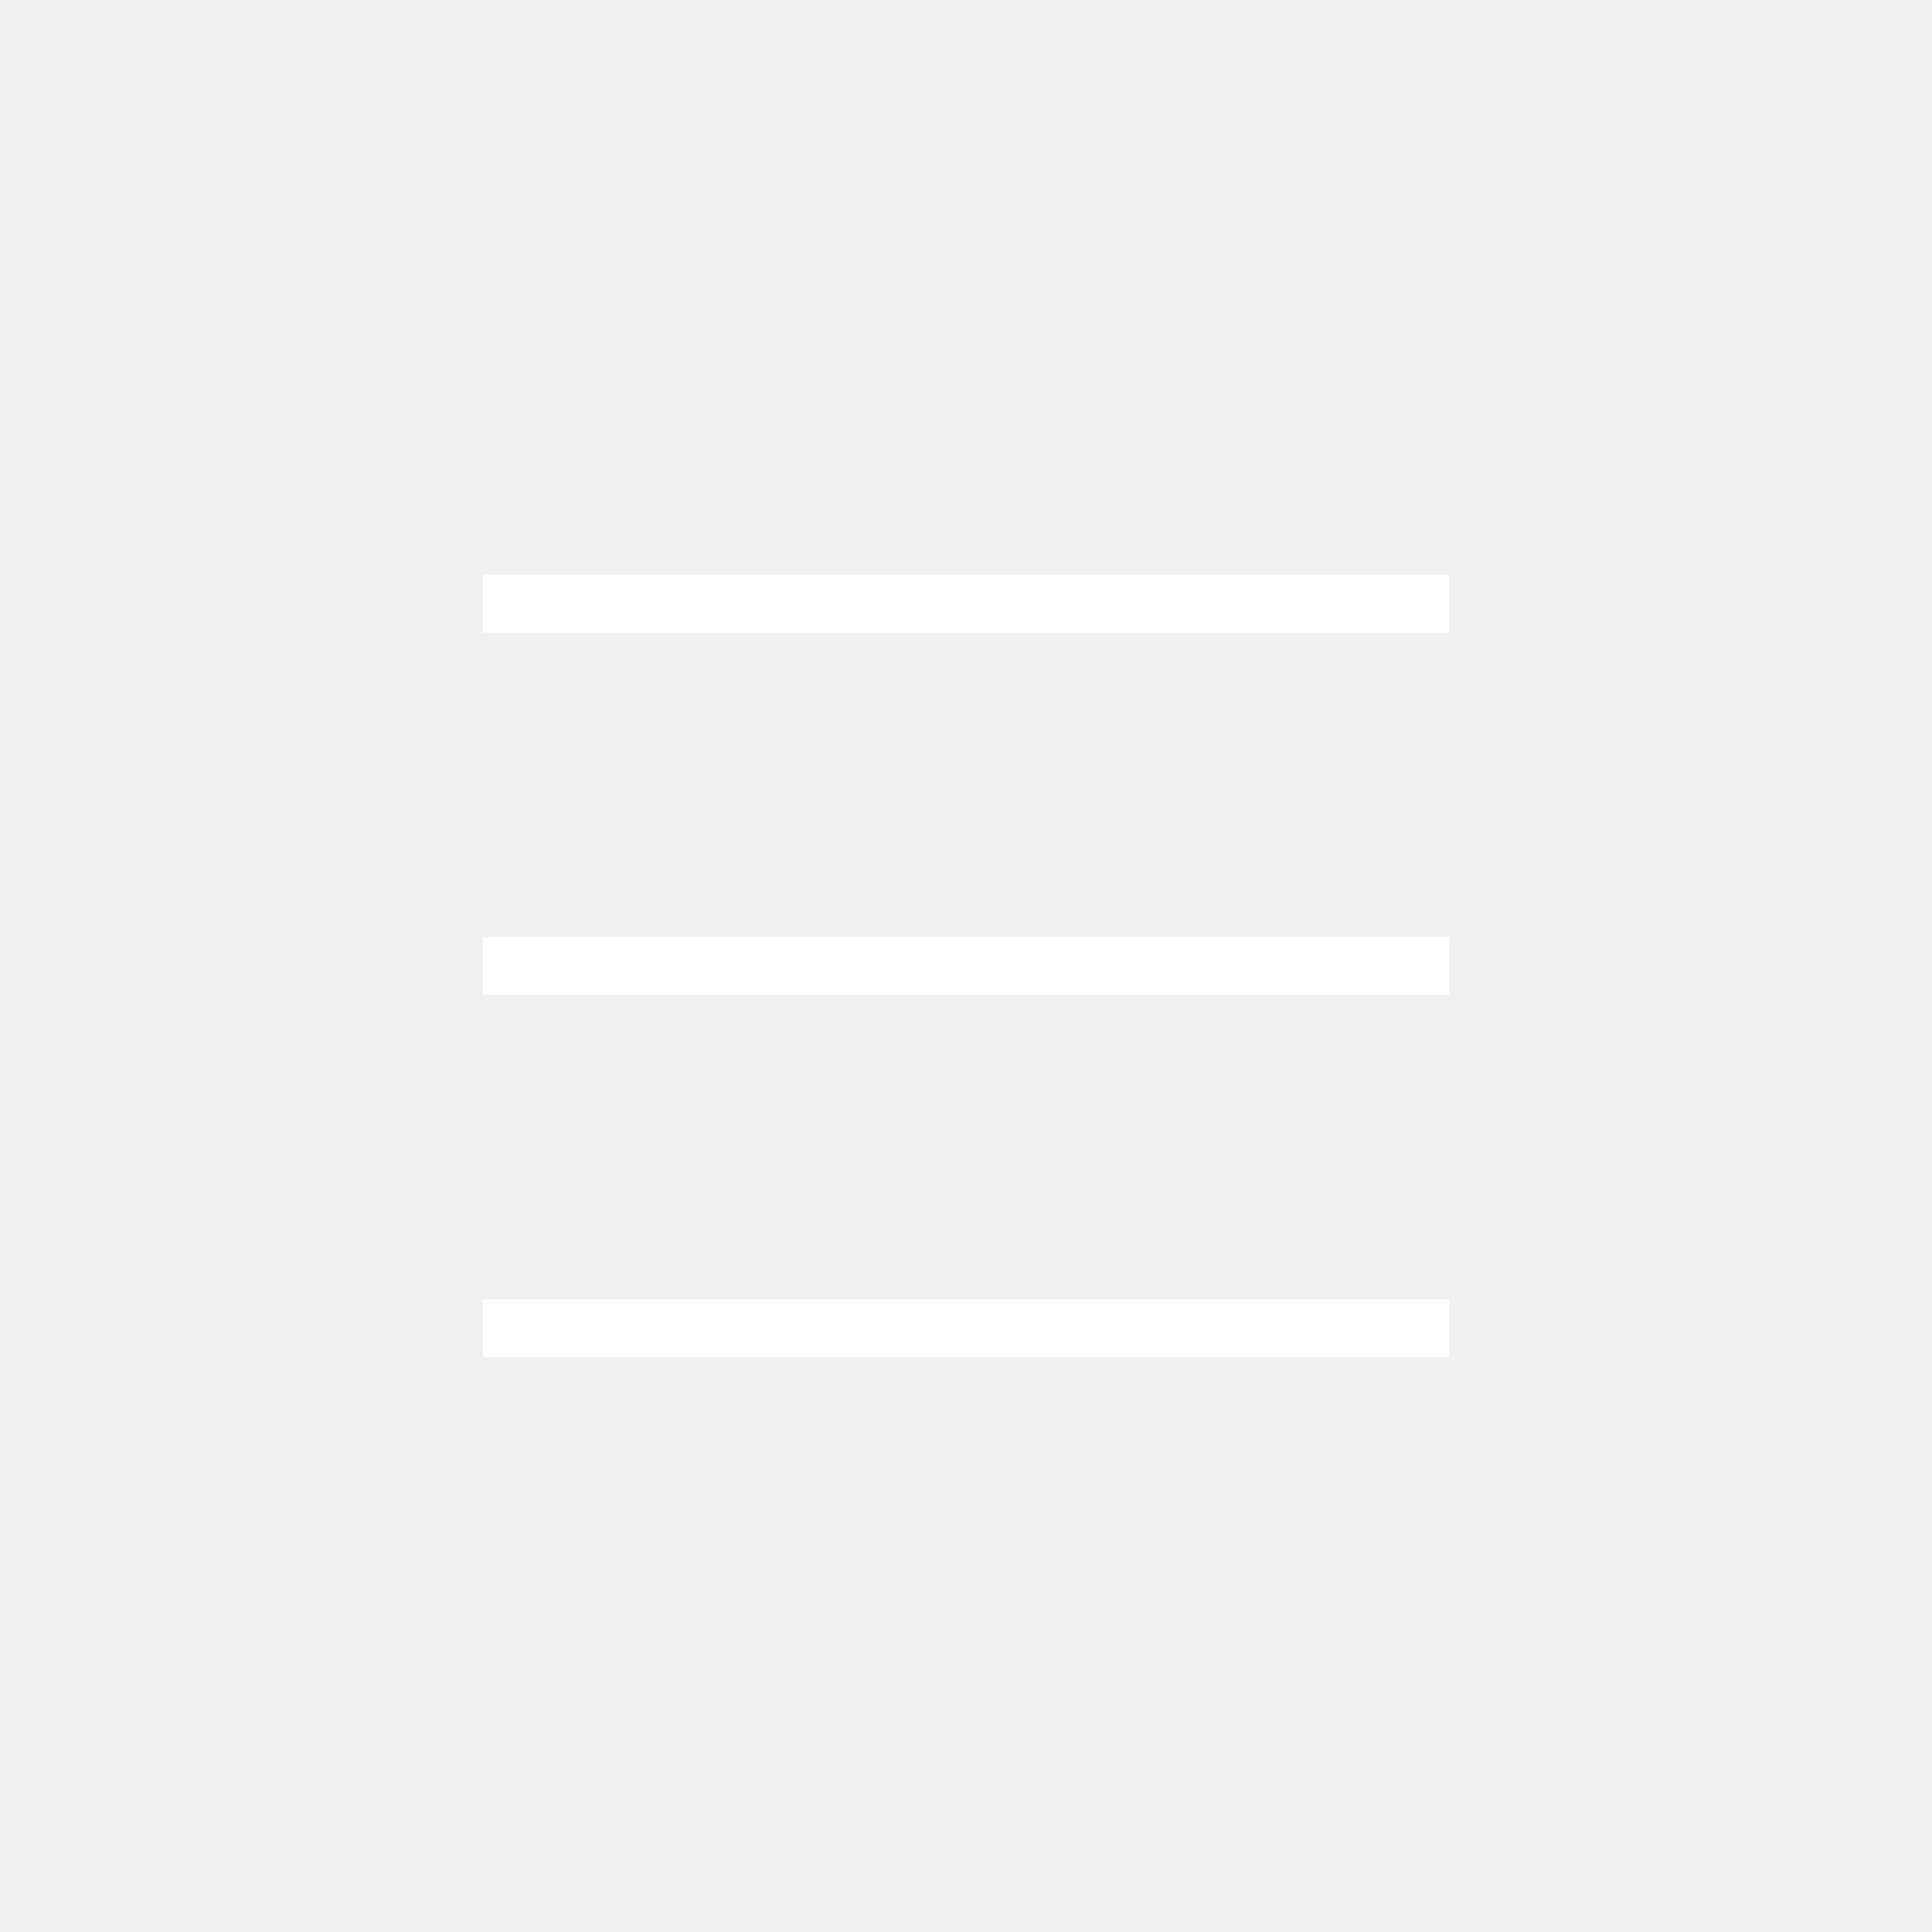
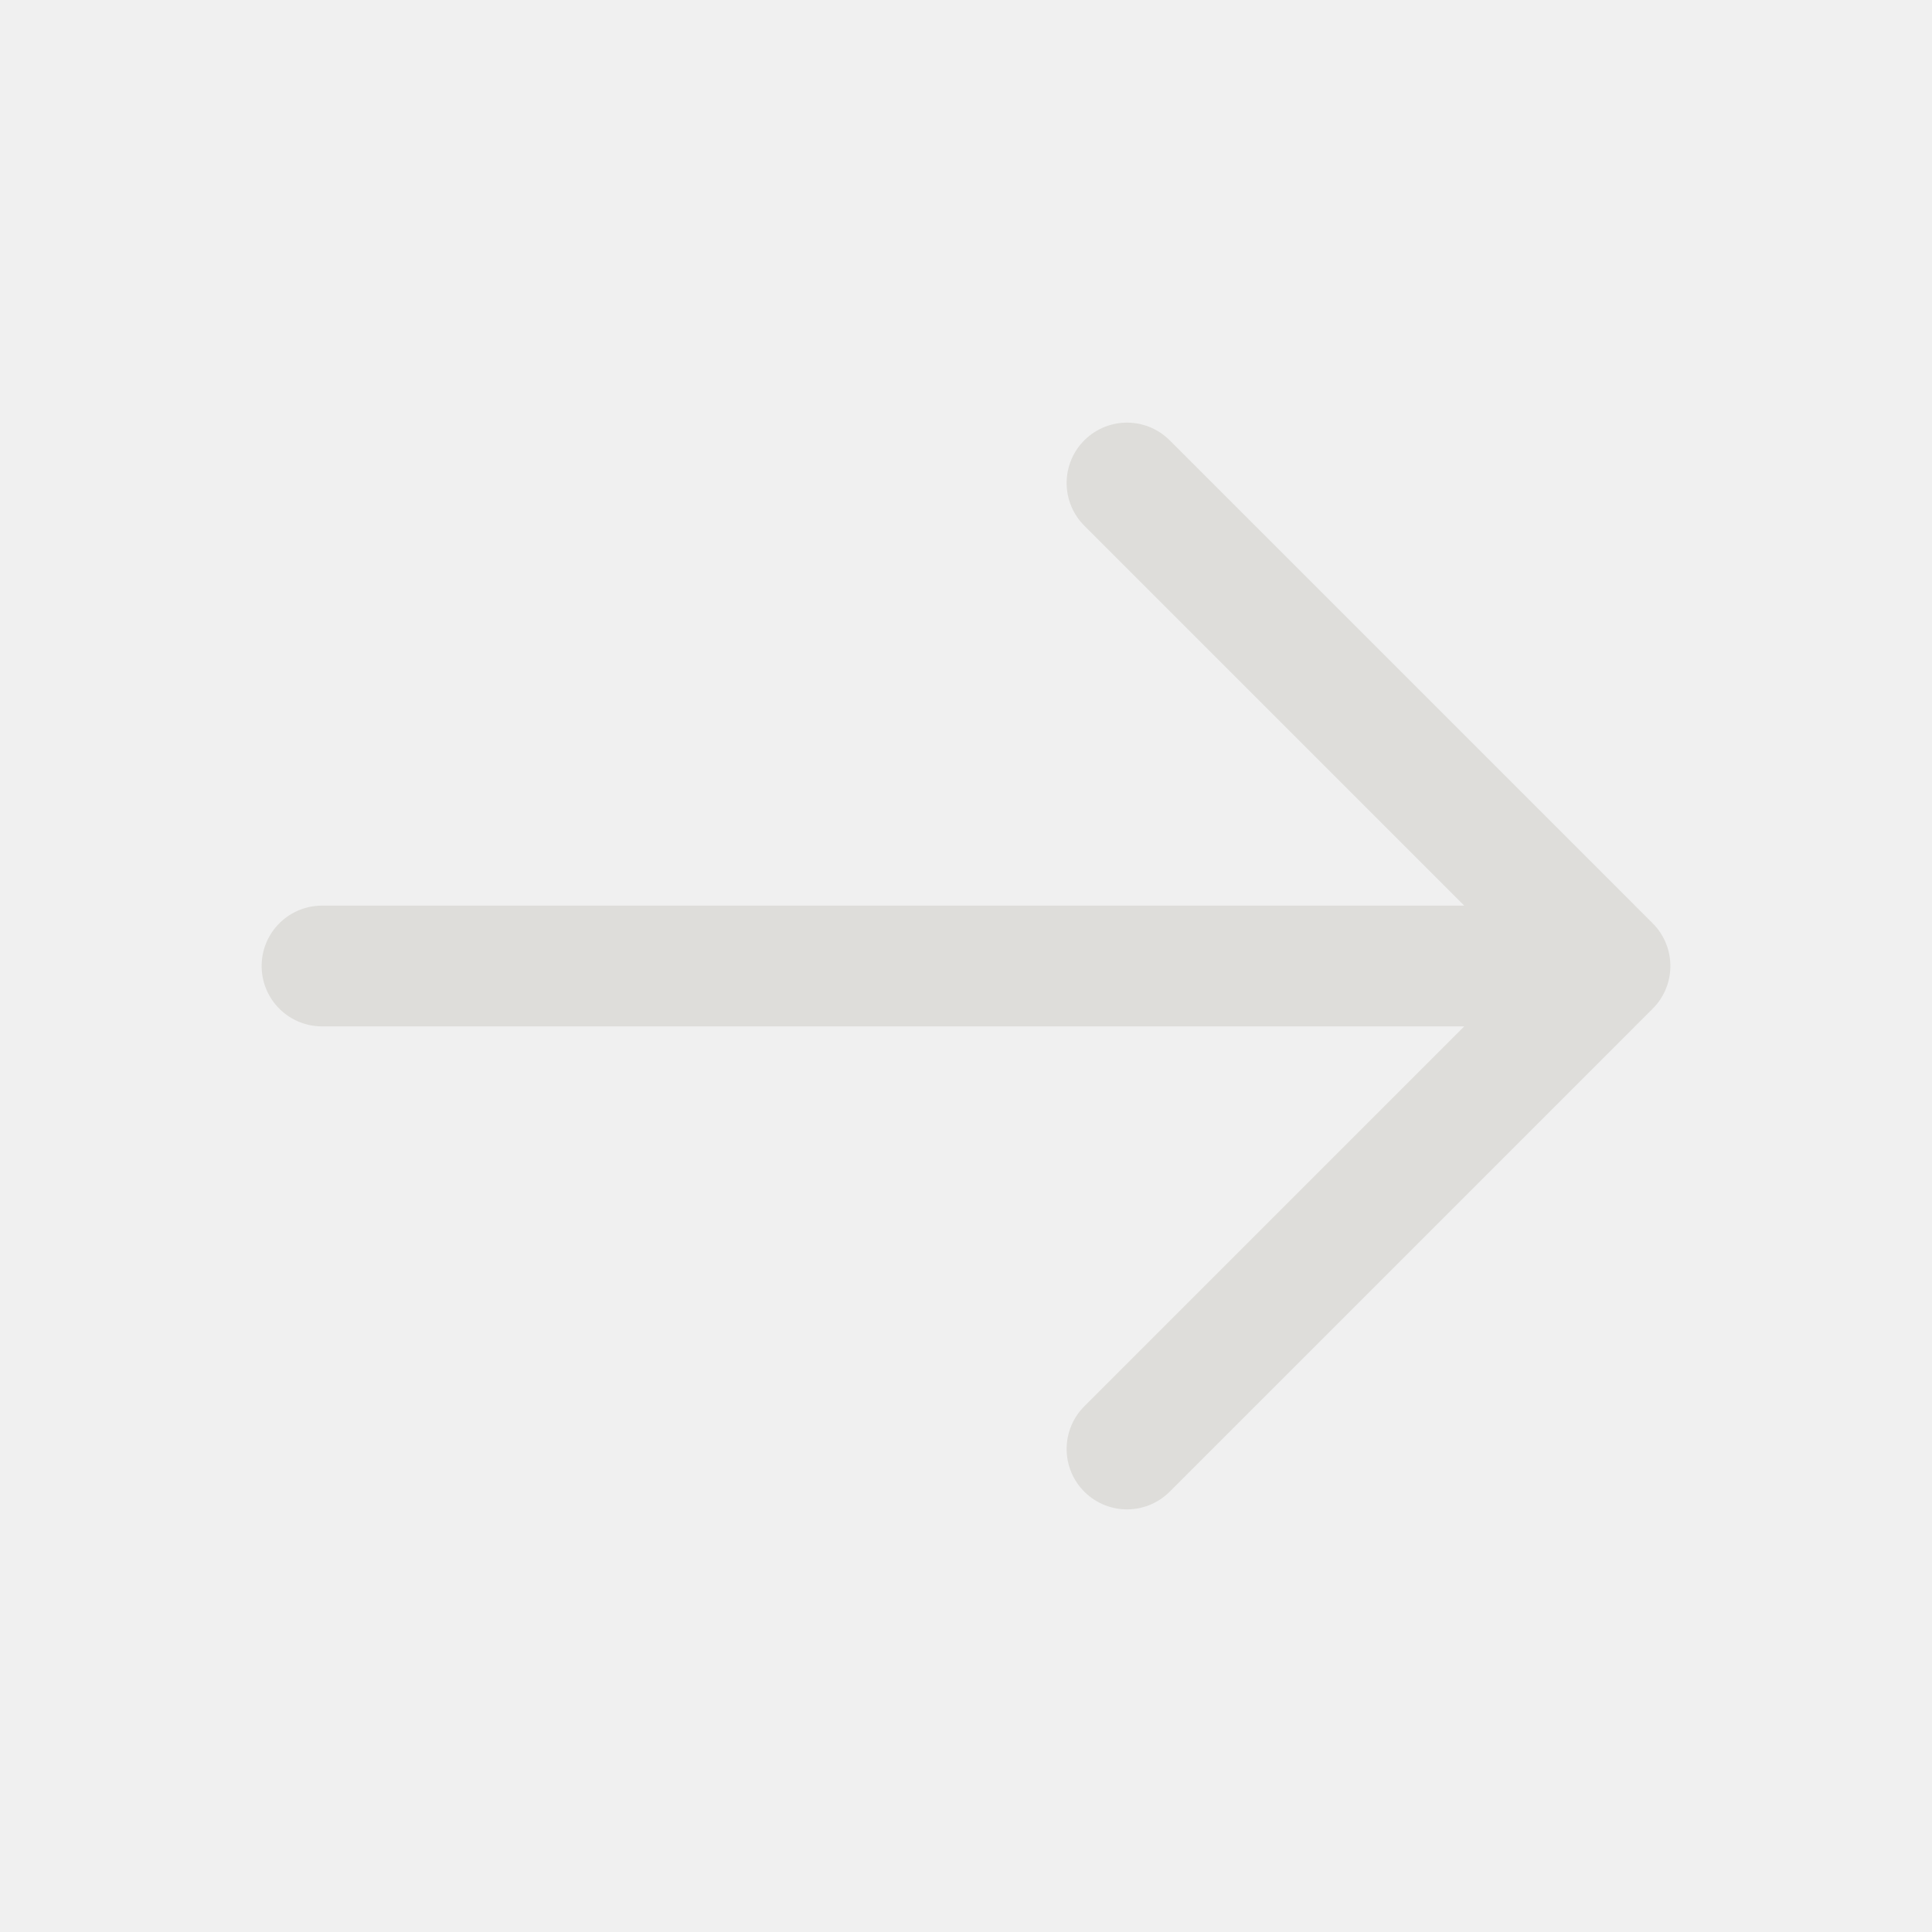
- <svg xmlns="http://www.w3.org/2000/svg" width="123px" height="123px" viewBox="0 0 64 64" fill="none" stroke="#ffffff" stroke-width="1.92">
+ <svg xmlns="http://www.w3.org/2000/svg" width="800px" height="800px" viewBox="0 0 24 24" fill="none">
  <g id="SVGRepo_bgCarrier" stroke-width="0" />
  <g id="SVGRepo_tracerCarrier" stroke-linecap="round" stroke-linejoin="round" />
  <g id="SVGRepo_iconCarrier">
-     <line x1="16" y1="32" x2="48" y2="32" />
-     <line x1="16" y1="20" x2="48" y2="20" />
-     <line x1="16" y1="44" x2="48" y2="44" />
+     <path d="M4 12H20M20 12L14 6M20 12L14 18" stroke="#deddda" stroke-width="1.5" stroke-linecap="round" stroke-linejoin="round" />
  </g>
</svg>
